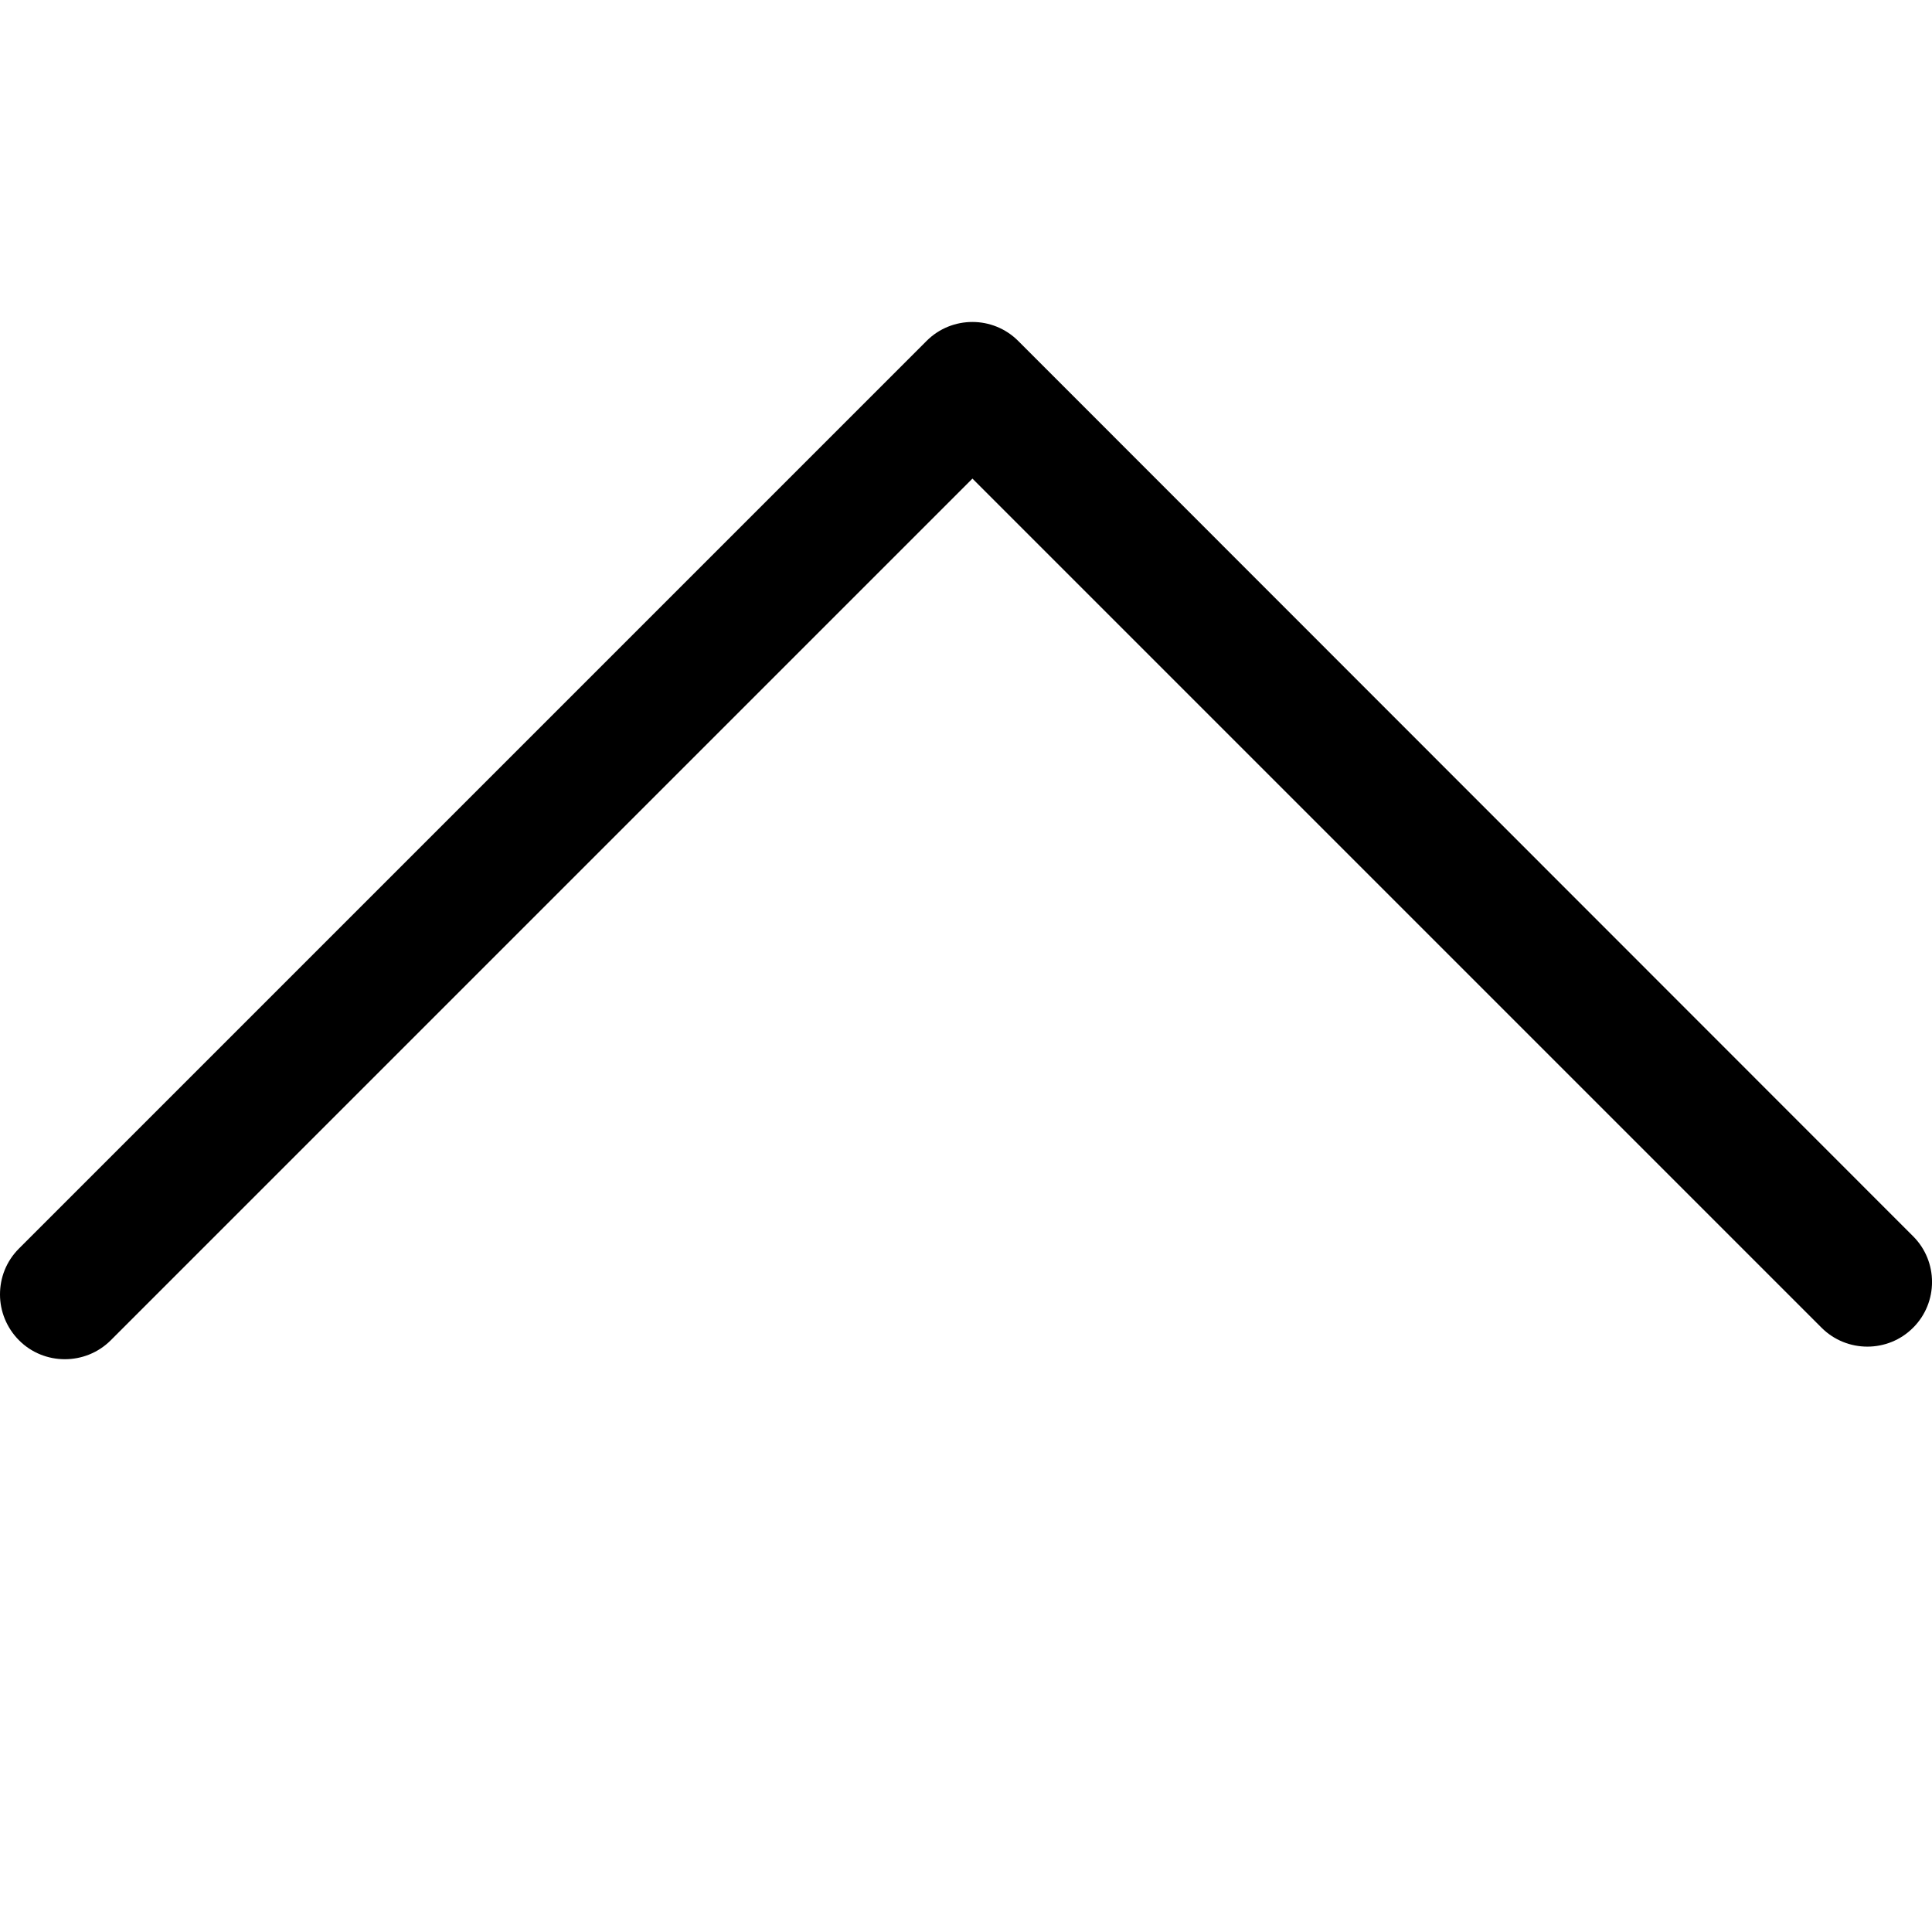
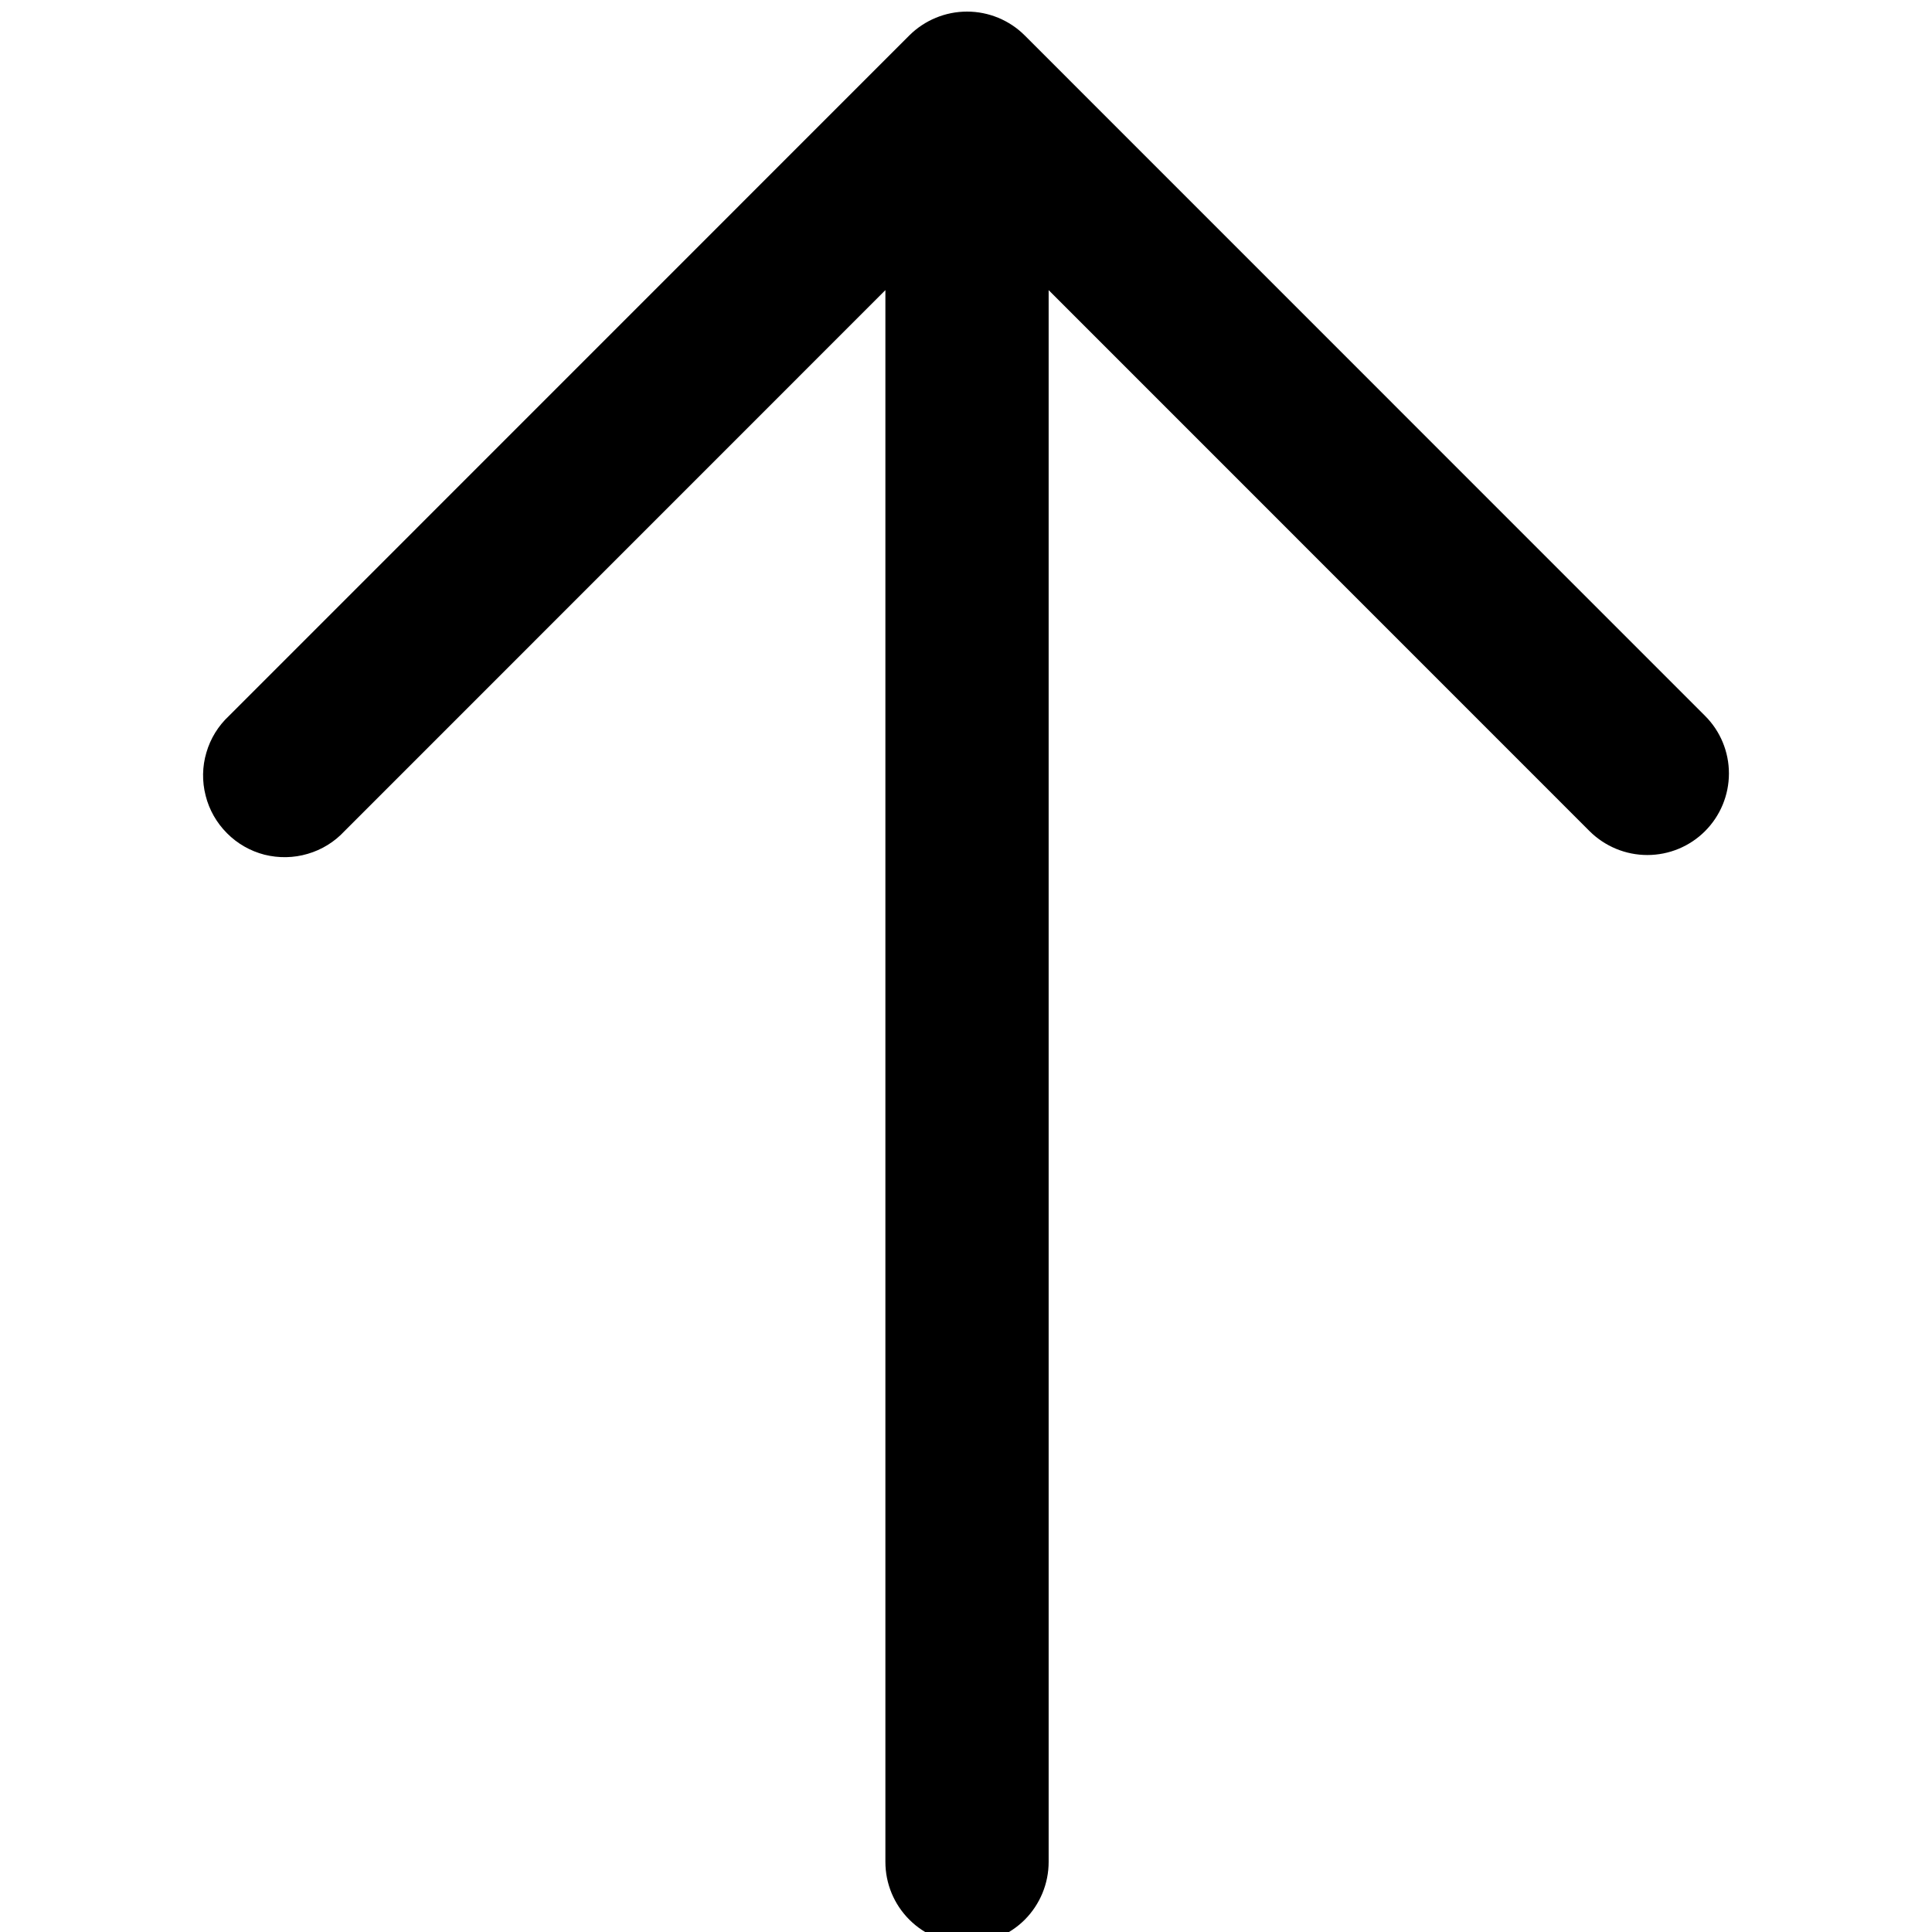
- <svg xmlns="http://www.w3.org/2000/svg" viewBox="0 0 18 18">
-   <path d="M0 12.061C0 12.214 0.06 12.37 0.178 12.488C0.412 12.722 0.796 12.722 1.031 12.488L9.06 4.459L16.971 12.37C17.206 12.605 17.59 12.605 17.824 12.37C18.059 12.136 18.059 11.752 17.824 11.518L9.486 3.176C9.251 2.941 8.868 2.941 8.633 3.176L0.178 11.631C0.057 11.752 0 11.905 0 12.061Z" />
+ <svg xmlns="http://www.w3.org/2000/svg" viewBox="0 0 18 18" fill="currentColor">
+   <path d="M15.885 7.744C15.743 7.886 15.55 7.966 15.348 7.966C15.146 7.966 14.953 7.886 14.81 7.744L9.77 2.703L9.77 17.347C9.77 17.549 9.69 17.742 9.548 17.885C9.405 18.028 9.211 18.108 9.01 18.108C8.808 18.108 8.615 18.028 8.472 17.885C8.329 17.742 8.249 17.549 8.249 17.347L8.249 2.703L3.209 7.744C3.116 7.844 2.998 7.917 2.867 7.955C2.736 7.994 2.597 7.996 2.464 7.963C2.332 7.929 2.211 7.86 2.115 7.763C2.018 7.666 1.949 7.545 1.916 7.413C1.882 7.281 1.884 7.142 1.923 7.011C1.961 6.88 2.034 6.762 2.134 6.669L8.472 0.33C8.615 0.188 8.808 0.108 9.01 0.108C9.211 0.108 9.405 0.188 9.547 0.33L15.885 6.669C16.028 6.811 16.108 7.004 16.108 7.206C16.108 7.408 16.028 7.601 15.885 7.744Z" />
</svg>
